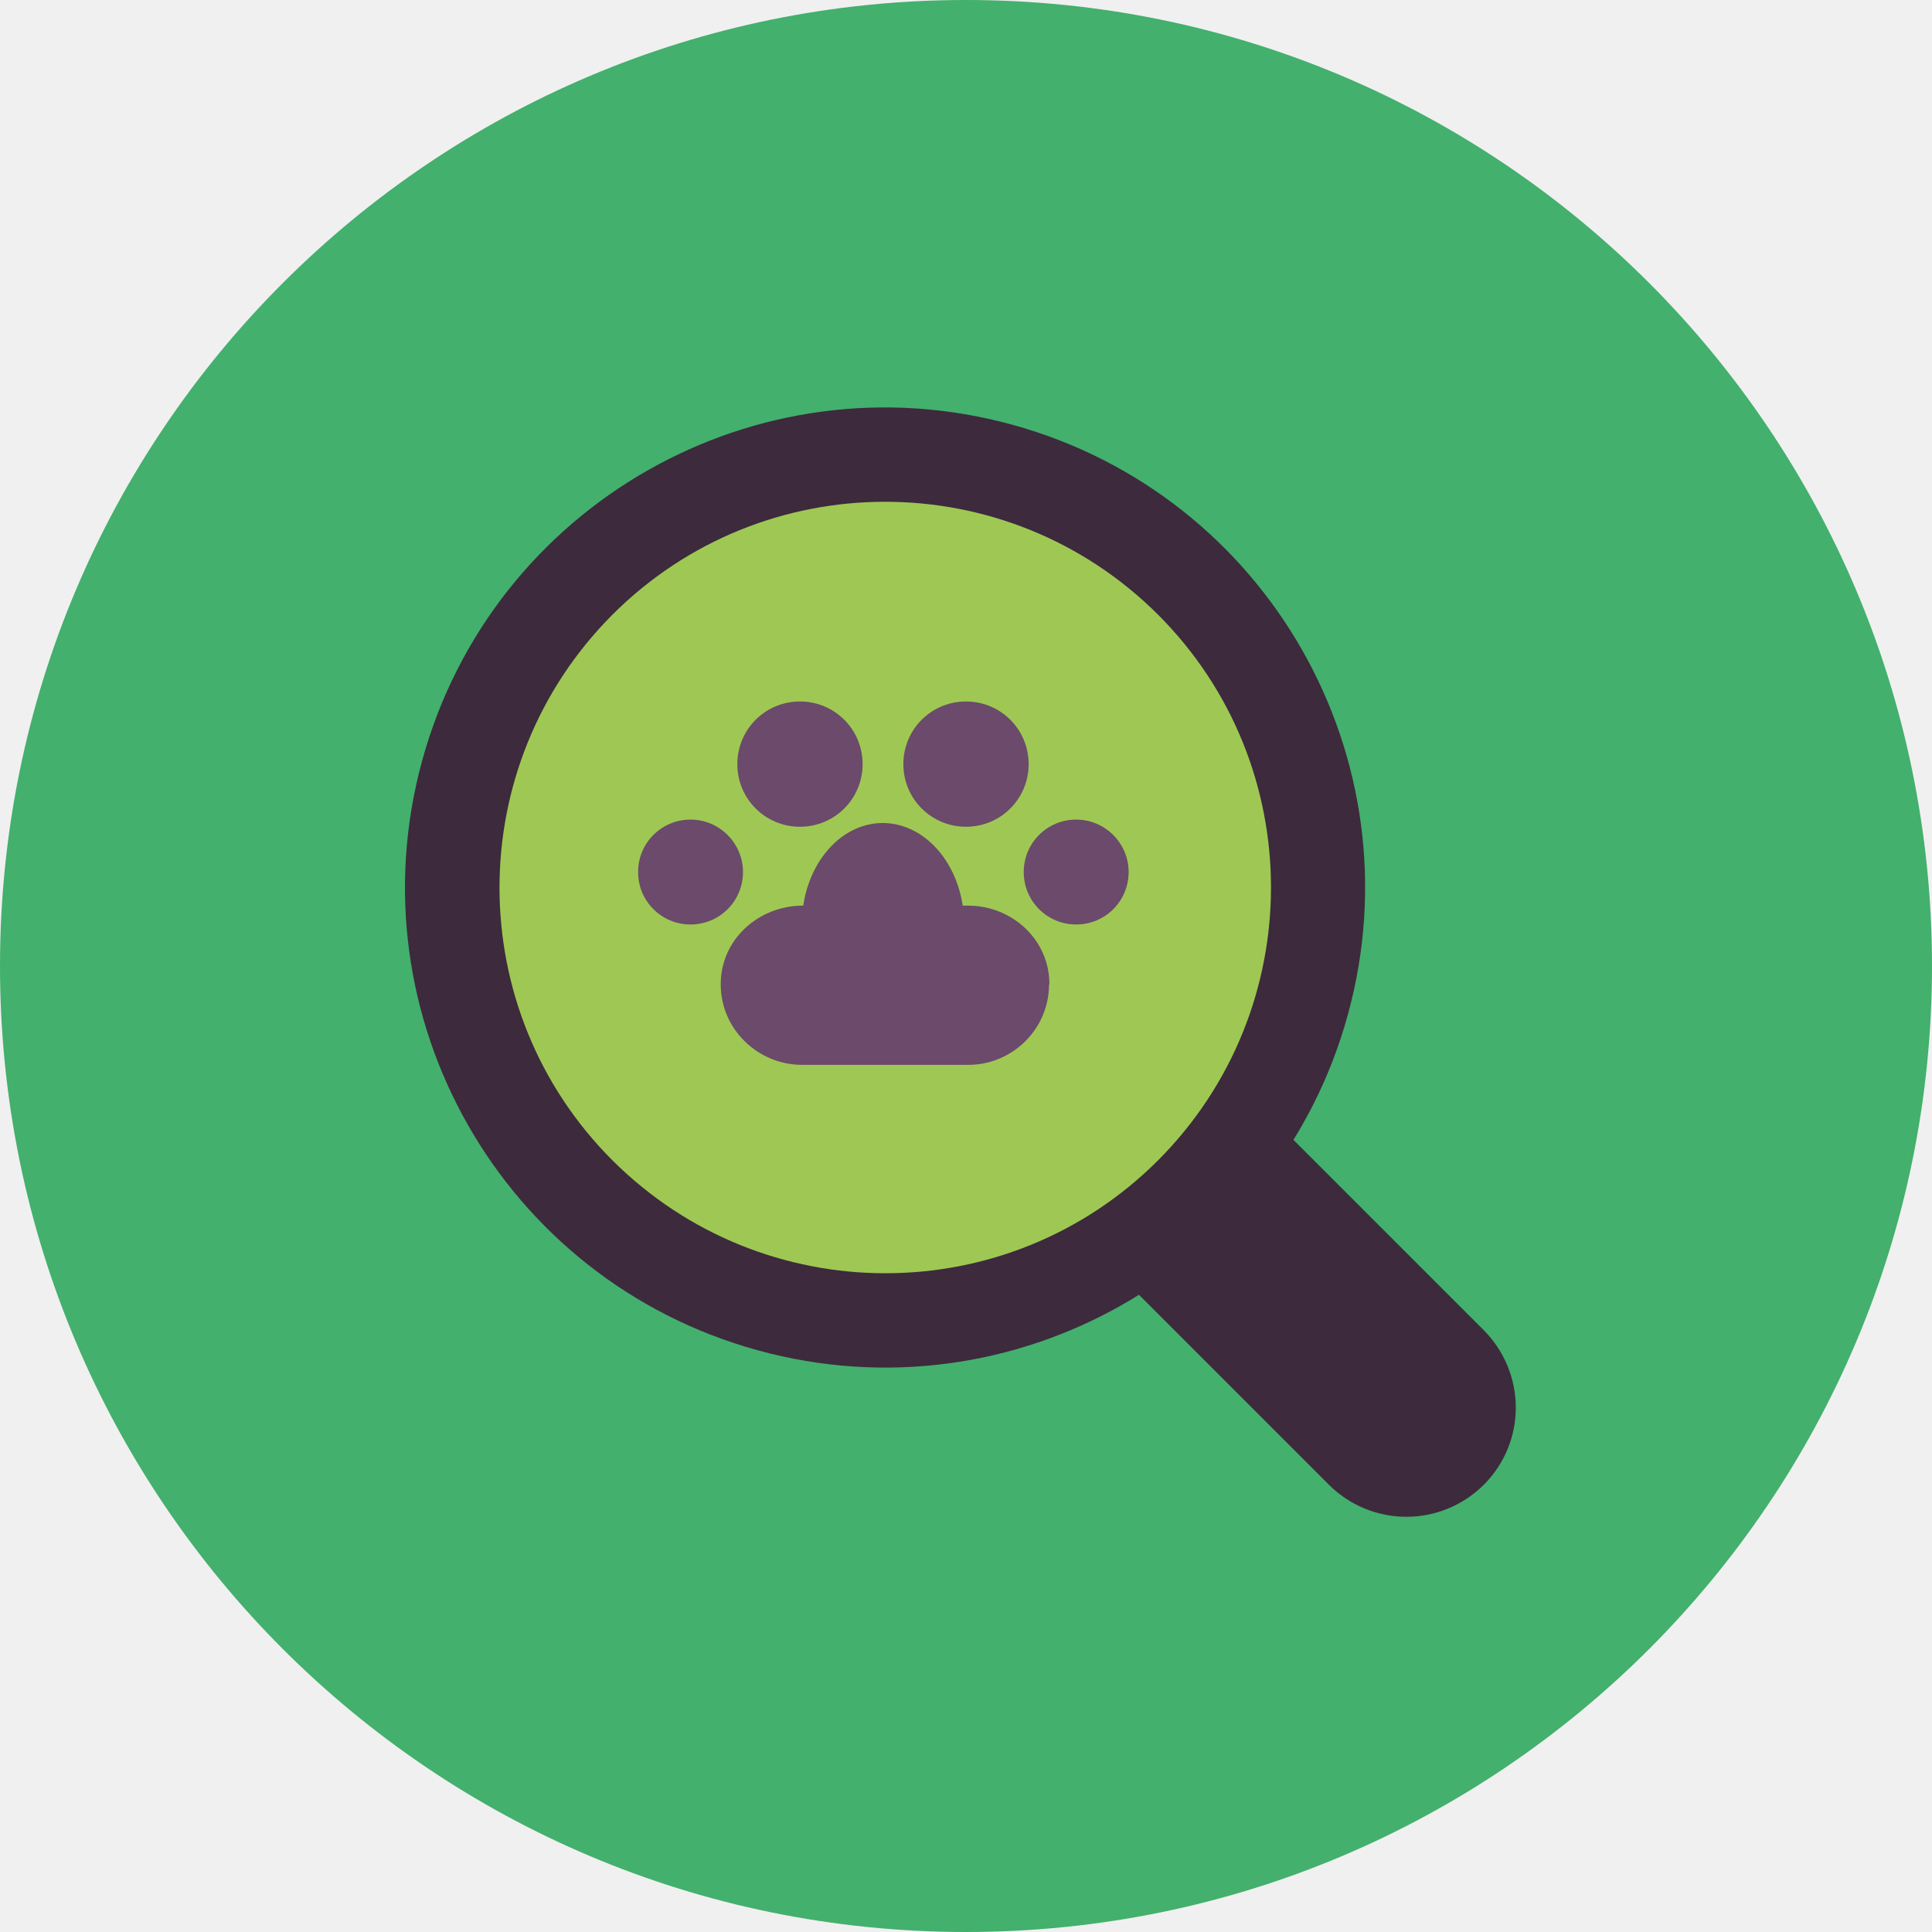
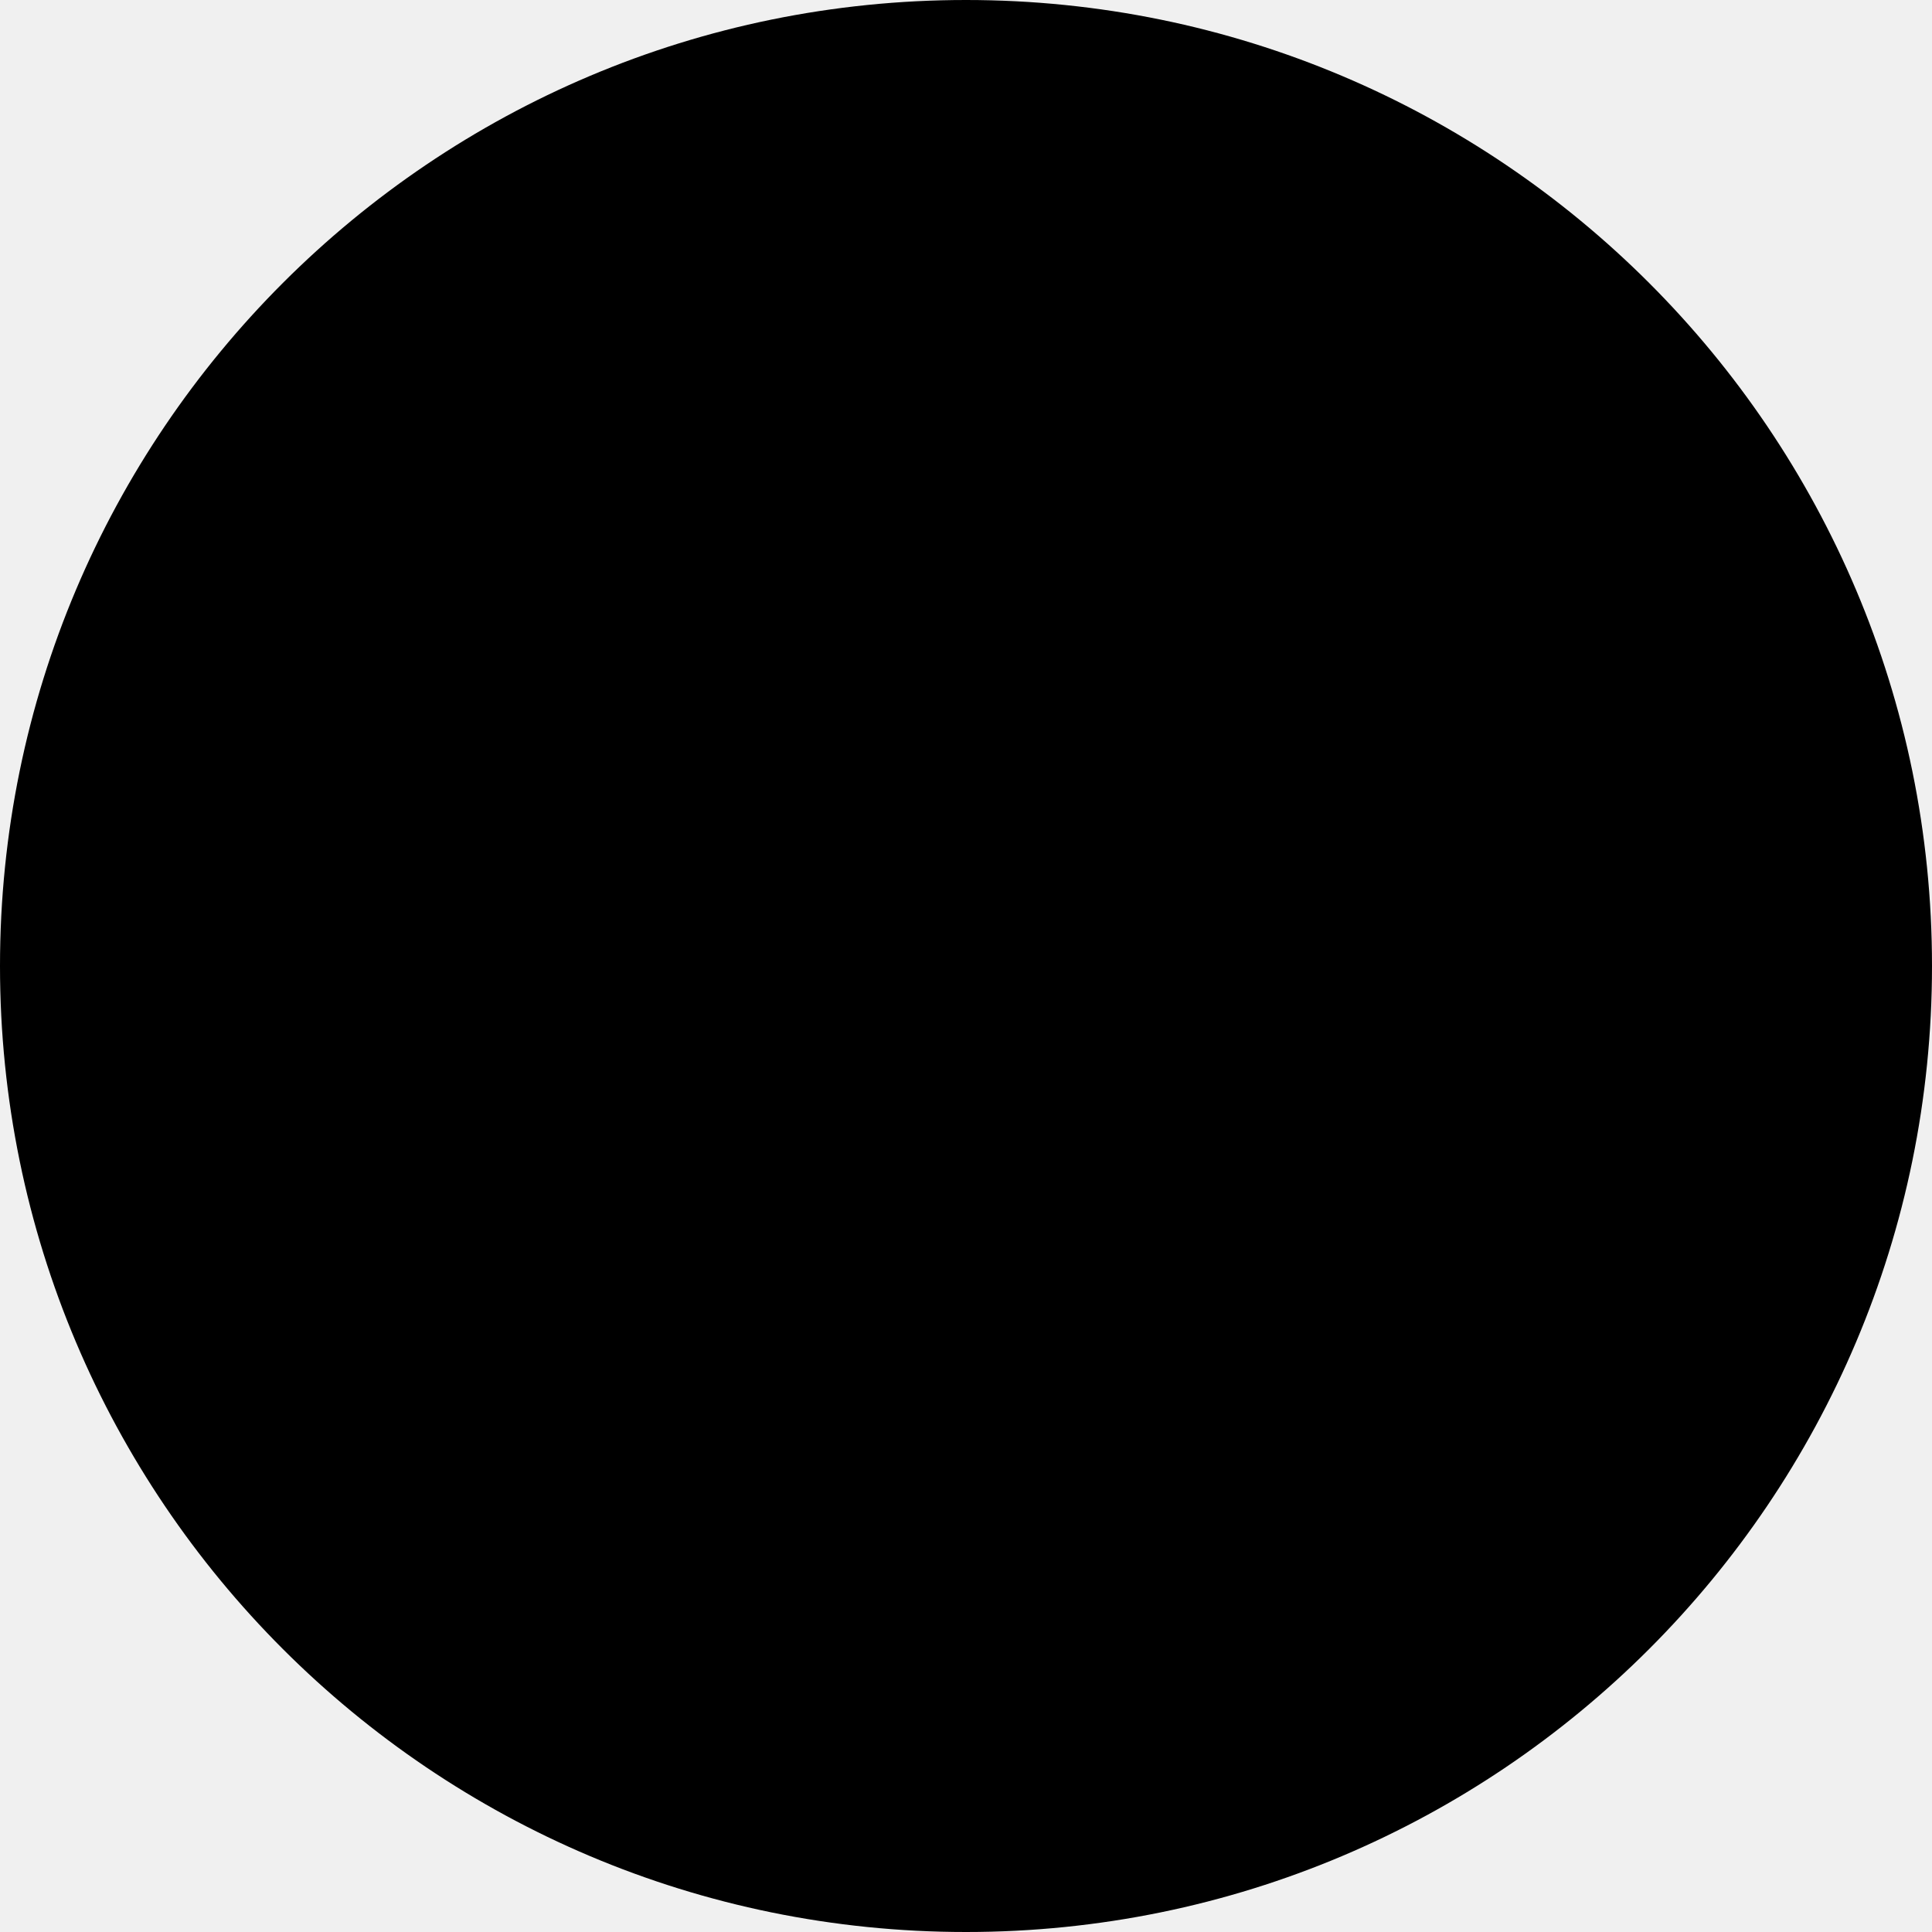
<svg xmlns="http://www.w3.org/2000/svg" version="1.1" x="0px" y="0px" viewBox="0 0 512 512" style="enable-background:new 0 0 512 512;" xml:space="preserve">
  <style type="text/css">
	.st0{fill:#E1902B;}
	.st1{fill:#3D2A3D;}
	.st2{fill:#E7AD84;}
	.st3{fill:#2961A5;}
	.st4{fill:#FFD66C;}
	.st5{fill:#A18FA1;}
	.st6{fill:#DB4646;}
	.st7{fill:#78BEDE;}
	.st8{fill:#43B06D;}
	.st9{fill:#9EC853;}
	.st10{fill:#217D44;}
	.st11{fill:#DBDBDB;}
	.st12{fill:#FFFFFF;}
	.st13{fill:#C41E1E;}
	.st14{fill:#B9BDC2;}
	.st15{fill:#856685;}
	.st16{fill:#E8E8E8;}
	.st17{fill:#BDBDBD;}
	.st18{fill:#839797;}
	.st19{fill:#D9D9D9;}
	.st20{fill:#F0F0F0;}
	.st21{fill:#BFBFBF;}
	.st22{fill:#706470;}
	.st23{fill:#4B1E4C;}
	.st24{fill:#614F61;}
	.st25{fill:#A37352;}
	.st26{fill:#7A6C7A;}
	.st27{fill:#919191;}
	.st28{fill:#6E6E6E;}
	.st29{fill:#B8B8B8;}
	.st30{fill:#FF826E;}
	.st31{fill:#7D5737;}
	.st32{fill:#2E1B17;}
	.st33{fill:#483324;}
	.st34{fill:#9E9E9E;}
	.st35{fill:#7D6F7D;}
	.st36{fill:#6B4A6B;}
	.st37{fill:#4A80C2;}
	.st38{fill:#B34B0F;}
	.st39{fill:#FFC682;}
	.st40{clip-path:url(#SVGID_2_);fill:#DBDBDB;}
	.st41{fill:#FFDBC5;}
	.st42{fill:#E3E3E3;}
	.st43{clip-path:url(#SVGID_4_);}
	.st44{clip-path:url(#SVGID_6_);fill:#DBDBDB;}
	.st45{clip-path:url(#SVGID_8_);}
	.st46{fill:#E8B494;}
	.st47{fill:#F2D7C4;}
	.st48{fill:#5D5660;}
	.st49{fill:#3B2D3F;}
	.st50{fill:#756275;}
	.st51{fill:#E1622B;}
	.st52{fill:#F0E9E9;}
	.st53{fill:#4D917B;}
	.st54{fill:#C4C4C4;}
	.st55{fill:#14855A;}
	.st56{fill:#C21B1B;}
</style>
  <g id="Layer_9">
-     <path class="st8" d="M512,256c0,141.4-114.6,256-256,256C114.6,512,0,397.4,0,256C0,114.6,114.6,0,256,0C397.4,0,512,114.6,512,256   z" />
+     <path className="st8" d="M512,256c0,141.4-114.6,256-256,256C114.6,512,0,397.4,0,256C0,114.6,114.6,0,256,0C397.4,0,512,114.6,512,256   z" />
  </g>
  <g id="Layer_7">
    <g>
-       <path class="st1" d="M282.1,323.4l70,70c11.4,11.4,29.7,11.4,41.1,0.1c11.4-11.4,11.3-29.7-0.1-41.1l-70-70L282.1,323.4z" />
-       <ellipse transform="matrix(0.265 -0.9642 0.9642 0.265 -54.4014 399.0735)" class="st1" cx="234.6" cy="235.2" rx="127.2" ry="127.2" />
-       <path class="st9" d="M306.9,162.9c39.9,39.9,39.9,104.6,0,144.6c-39.9,39.9-104.6,39.9-144.6,0c-39.9-39.9-39.9-104.6,0-144.6    C202.2,123,266.9,123,306.9,162.9z" />
+       <path className="st1" d="M282.1,323.4l70,70c11.4,11.4,29.7,11.4,41.1,0.1c11.4-11.4,11.3-29.7-0.1-41.1l-70-70L282.1,323.4z" />
+       <ellipse transform="matrix(0.265 -0.9642 0.9642 0.265 -54.4014 399.0735)" className="st1" cx="234.6" cy="235.2" rx="127.2" ry="127.2" />
+       <path className="st9" d="M306.9,162.9c39.9,39.9,39.9,104.6,0,144.6c-39.9,39.9-104.6,39.9-144.6,0c-39.9-39.9-39.9-104.6,0-144.6    C202.2,123,266.9,123,306.9,162.9z" />
      <g>
        <g>
-           <path class="st36" d="M278,260.9c0,11.8-9.7,21.3-21.4,21.3l-44,0c-11.8,0-21.6-9.5-21.6-21.3v-0.1c0-11.8,10-20.8,21.8-20.8      h43.7c11.8,0,21.6,9.1,21.6,20.8V260.9z" />
-           <path class="st36" d="M255.5,245c0,14.9-9.6,26.9-21.5,26.9c-11.9,0-21.5-12-21.5-26.9c0-14.9,9.6-26.9,21.5-26.9      C245.9,218.2,255.5,230.2,255.5,245z" />
+           <path className="st36" d="M278,260.9c0,11.8-9.7,21.3-21.4,21.3l-44,0c-11.8,0-21.6-9.5-21.6-21.3v-0.1c0-11.8,10-20.8,21.8-20.8      h43.7c11.8,0,21.6,9.1,21.6,20.8V260.9z" />
+           <path className="st36" d="M255.5,245c0,14.9-9.6,26.9-21.5,26.9c-11.9,0-21.5-12-21.5-26.9c0-14.9,9.6-26.9,21.5-26.9      C245.9,218.2,255.5,230.2,255.5,245z" />
          <g>
-             <path class="st36" d="M272.6,202.5c0,9.2-7.4,16.6-16.6,16.6c-9.2,0-16.6-7.4-16.6-16.6c0-9.2,7.4-16.6,16.6-16.6       C265.2,185.9,272.6,193.3,272.6,202.5z" />
-             <path class="st36" d="M228.6,202.5c0,9.2-7.4,16.6-16.6,16.6c-9.2,0-16.6-7.4-16.6-16.6c0-9.2,7.4-16.6,16.6-16.6       C221.2,185.9,228.6,193.3,228.6,202.5z" />
+             <path className="st36" d="M272.6,202.5c0,9.2-7.4,16.6-16.6,16.6c-9.2,0-16.6-7.4-16.6-16.6c0-9.2,7.4-16.6,16.6-16.6       C265.2,185.9,272.6,193.3,272.6,202.5z" />
+             <path className="st36" d="M228.6,202.5c0,9.2-7.4,16.6-16.6,16.6c-9.2,0-16.6-7.4-16.6-16.6c0-9.2,7.4-16.6,16.6-16.6       C221.2,185.9,228.6,193.3,228.6,202.5z" />
          </g>
          <g>
-             <path class="st36" d="M196.9,231.1c0,7.7-6.2,13.9-13.9,13.9c-7.7,0-13.9-6.2-13.9-13.9c0-7.7,6.2-13.9,13.9-13.9       C190.6,217.2,196.9,223.4,196.9,231.1z" />
-             <path class="st36" d="M299.1,231.1c0,7.7-6.2,13.9-13.9,13.9c-7.7,0-13.9-6.2-13.9-13.9c0-7.7,6.2-13.9,13.9-13.9       C292.8,217.2,299.1,223.4,299.1,231.1z" />
+             <path className="st36" d="M196.9,231.1c0,7.7-6.2,13.9-13.9,13.9c-7.7,0-13.9-6.2-13.9-13.9c0-7.7,6.2-13.9,13.9-13.9       C190.6,217.2,196.9,223.4,196.9,231.1z" />
+             <path className="st36" d="M299.1,231.1c0,7.7-6.2,13.9-13.9,13.9c-7.7,0-13.9-6.2-13.9-13.9c0-7.7,6.2-13.9,13.9-13.9       C292.8,217.2,299.1,223.4,299.1,231.1z" />
          </g>
        </g>
      </g>
    </g>
  </g>
</svg>
